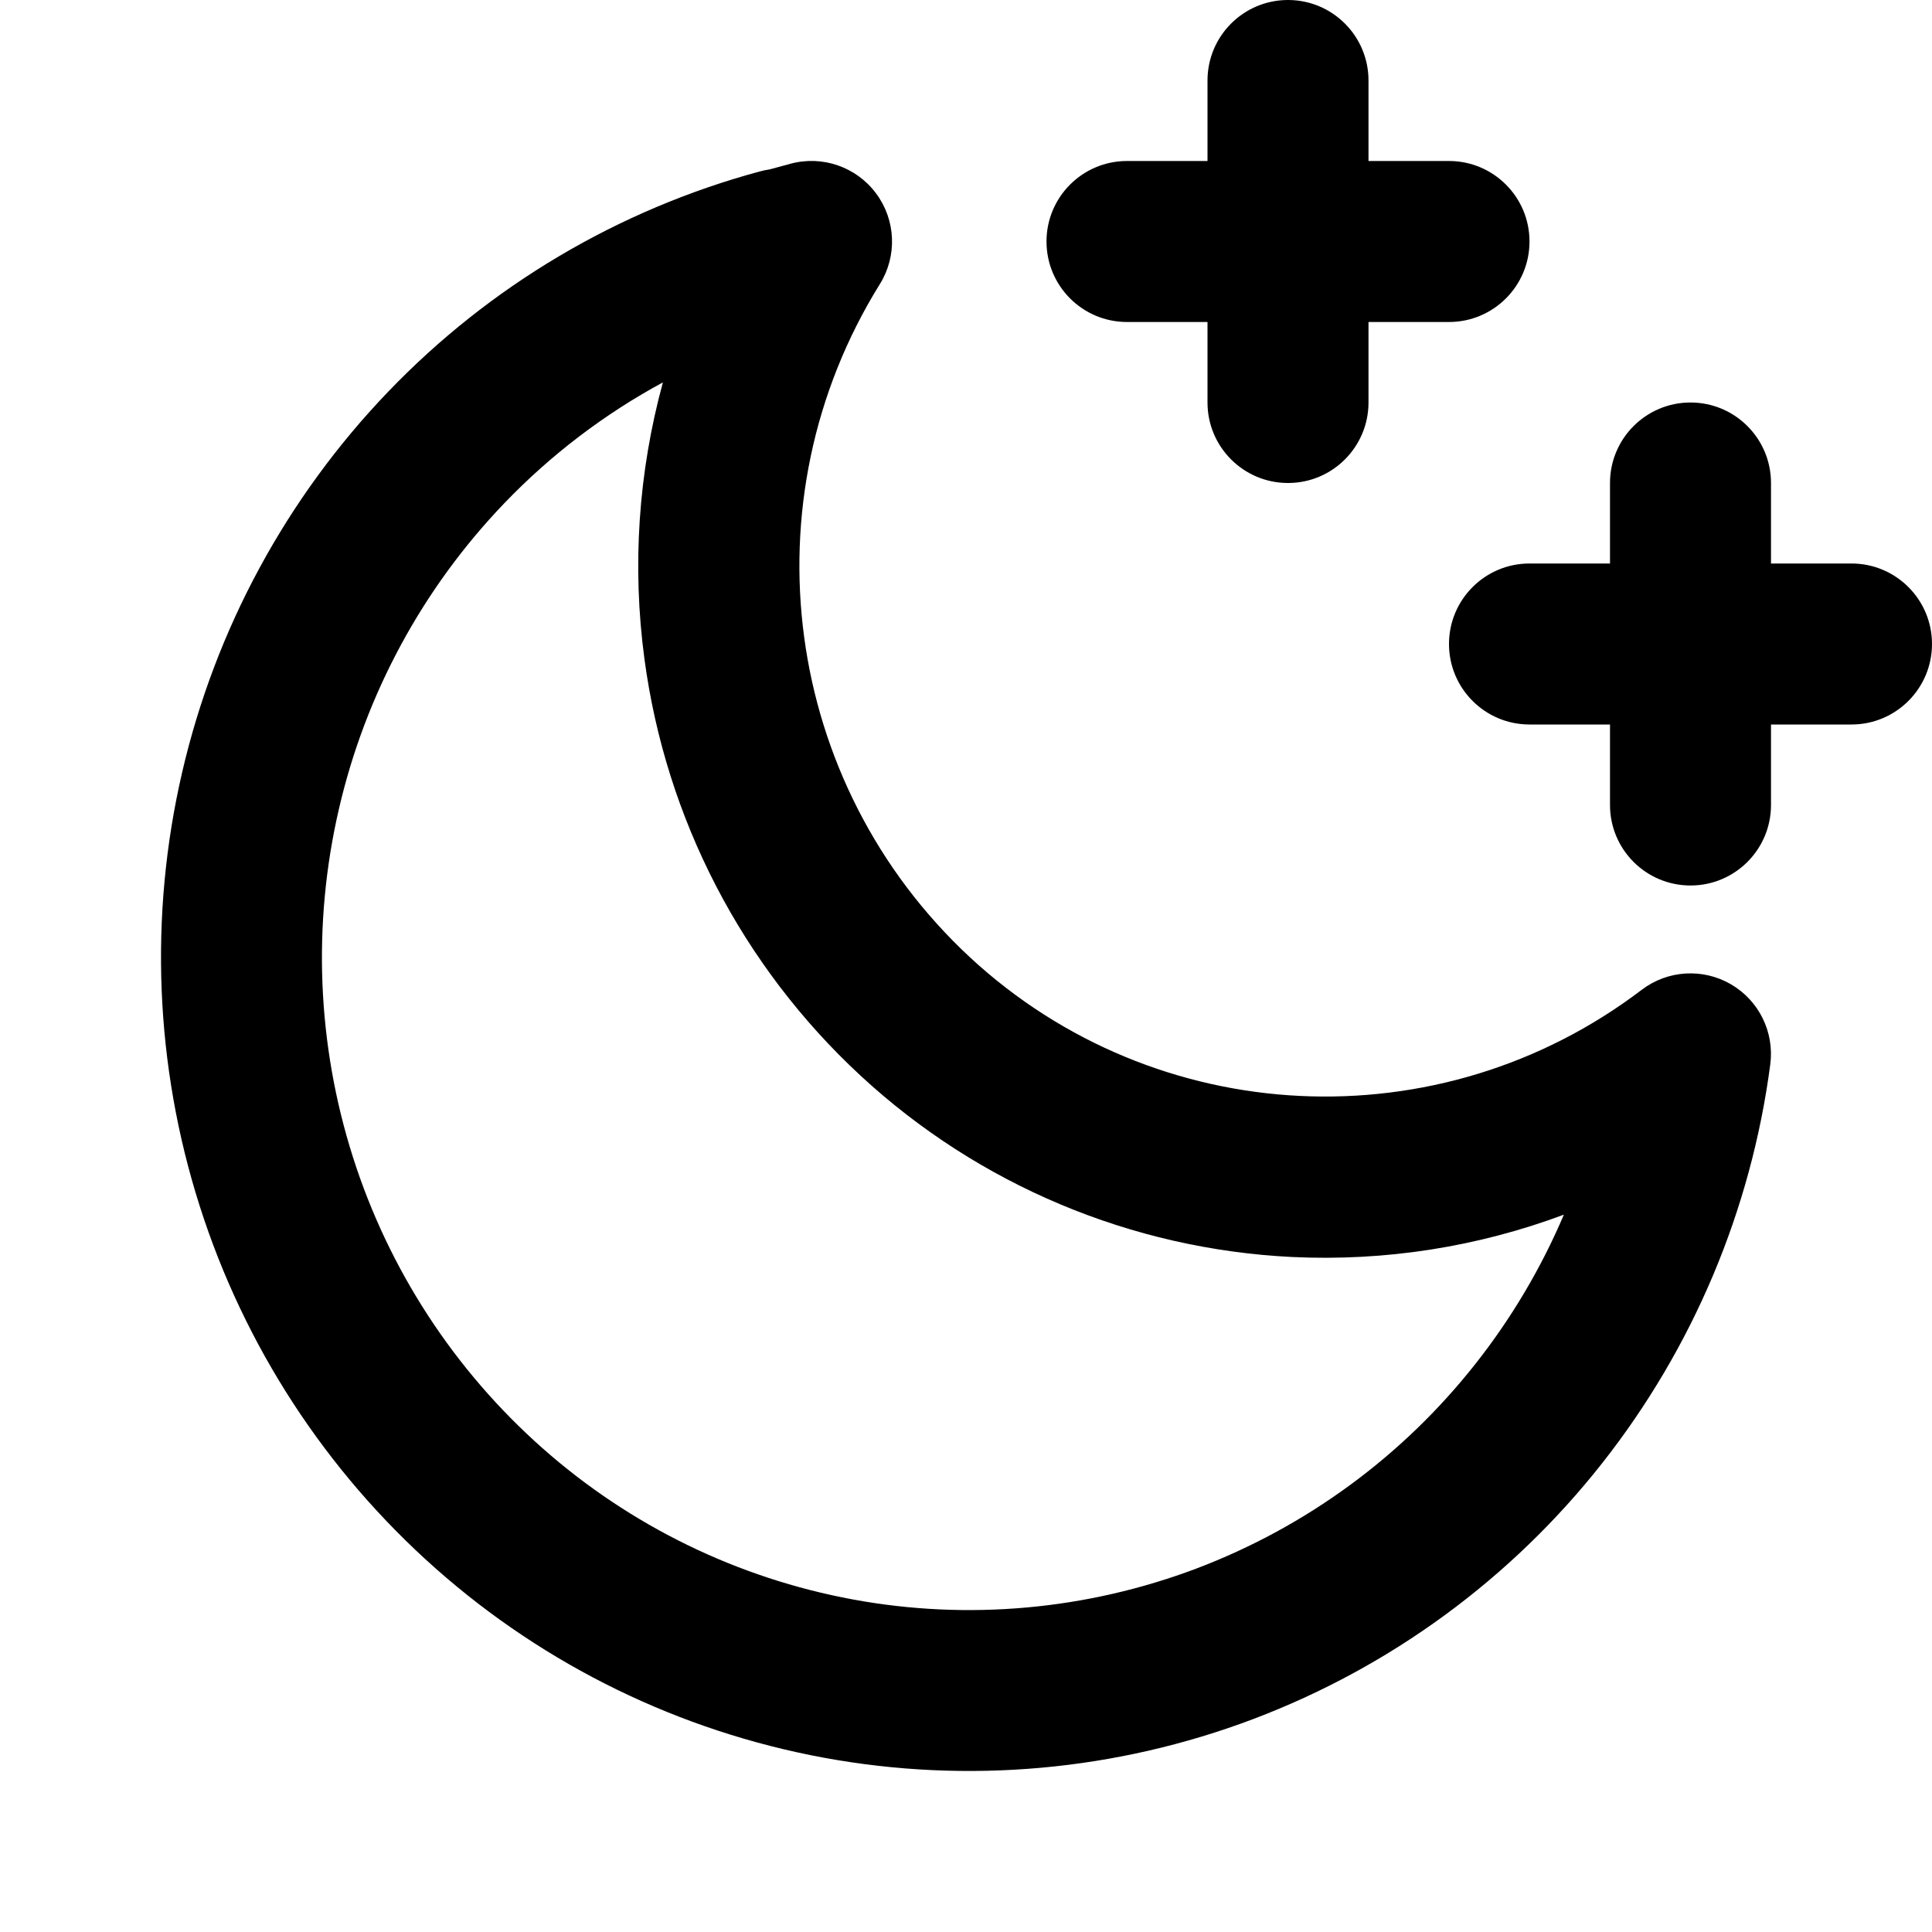
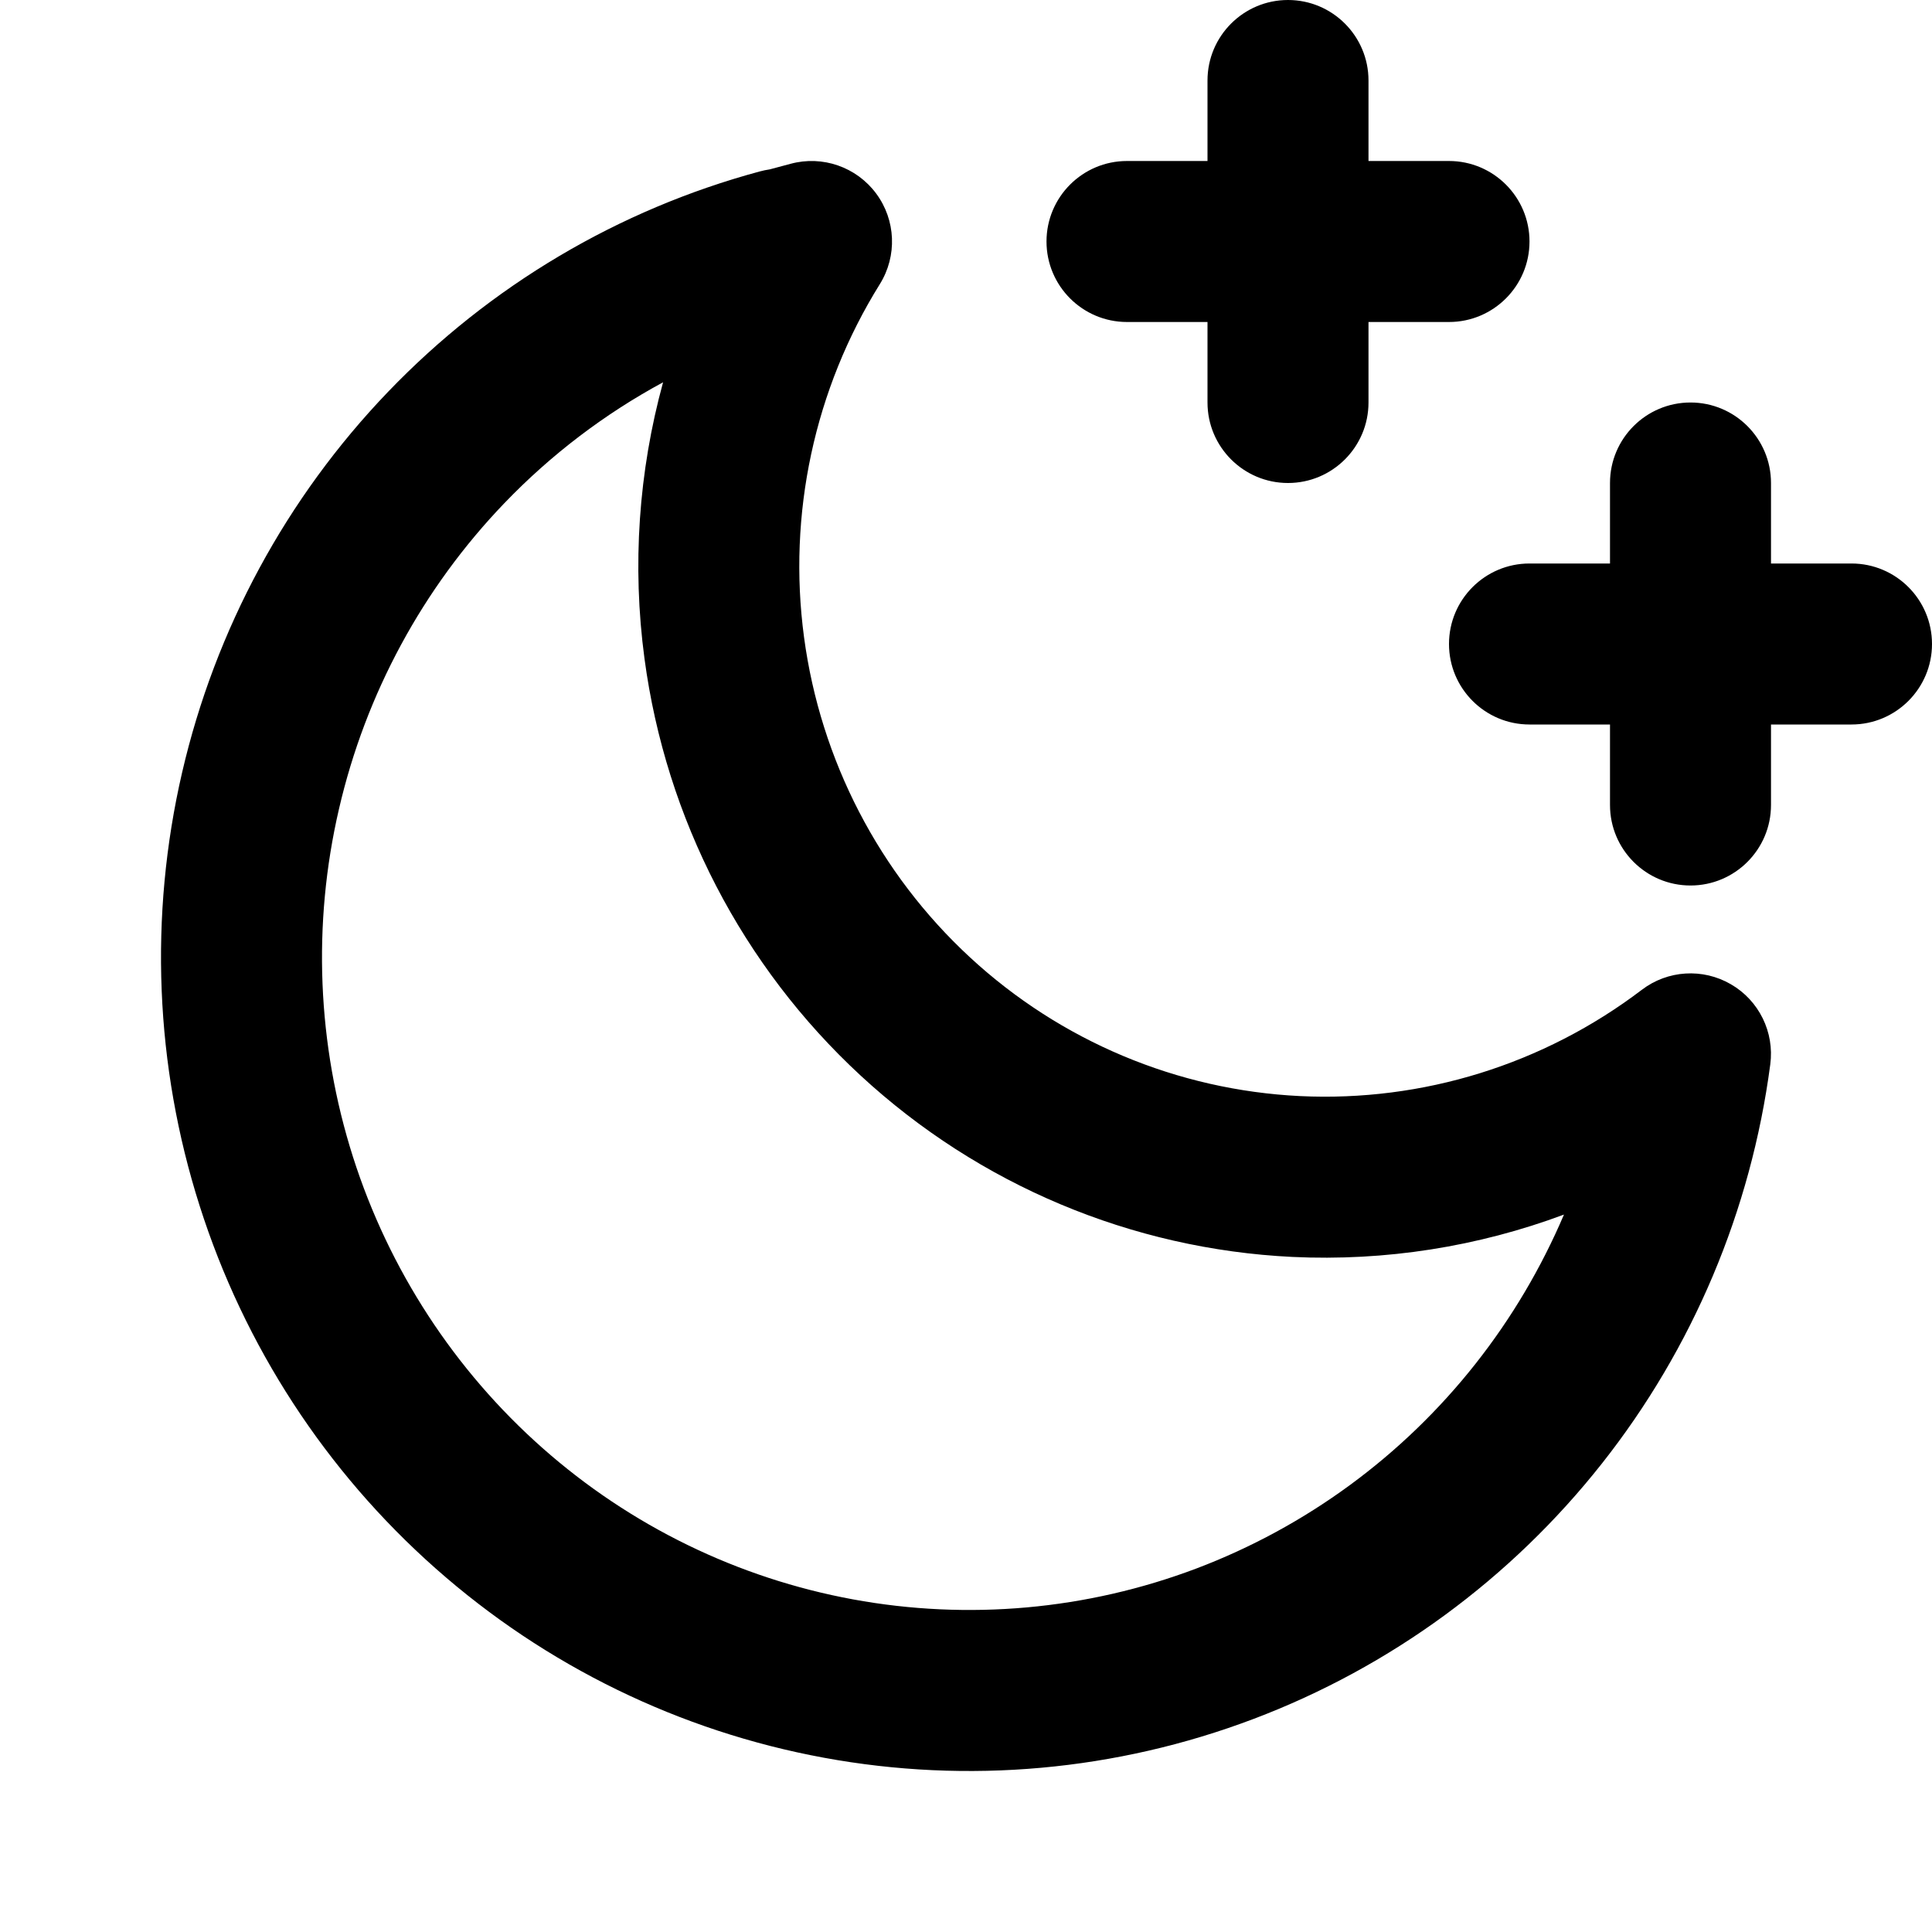
- <svg xmlns="http://www.w3.org/2000/svg" width="24" height="24" viewBox="0 0 24 24">
-   <path fill-rule="evenodd" clip-rule="evenodd" d="M16 0a1 1 0 0 1 1 1v1h1a1 1 0 1 1 0 2h-1v1a1 1 0 1 1-2 0V4h-1a1 1 0 1 1 0-2h1V1a1 1 0 0 1 1-1zm-5.116 2.404a1 1 0 0 1 .046 1.125 6.636 6.636 0 0 0 1.119 8.363 6.494 6.494 0 0 0 8.346.403 1 1 0 0 1 1.596.927 10.144 10.144 0 0 1-2.092 4.959 10.043 10.043 0 0 1-4.329 3.173 9.976 9.976 0 0 1-5.336.481 10.011 10.011 0 0 1-4.82-2.349 10.114 10.114 0 0 1-2.934-4.507 10.174 10.174 0 0 1-.218-5.382 10.128 10.128 0 0 1 2.56-4.731A10.025 10.025 0 0 1 9.437 2.13c.041-.011.083-.02.125-.026l.258-.07a1 1 0 0 1 1.064.37zM8.237 4.749c-.727.393-1.393.899-1.972 1.502A8.128 8.128 0 0 0 4.21 10.05a8.174 8.174 0 0 0 .174 4.323 8.114 8.114 0 0 0 2.354 3.616 8.012 8.012 0 0 0 3.857 1.88c1.43.264 2.905.13 4.267-.384a8.043 8.043 0 0 0 3.466-2.542 8.12 8.12 0 0 0 1.099-1.854c-1.07.4-2.217.581-3.375.526a8.504 8.504 0 0 1-5.362-2.253 8.609 8.609 0 0 1-2.685-5.18 8.645 8.645 0 0 1 .23-3.432zM21 5a1 1 0 0 1 1 1v1h1a1 1 0 1 1 0 2h-1v1a1 1 0 1 1-2 0V9h-1a1 1 0 1 1 0-2h1V6a1 1 0 0 1 1-1z" />
+ <svg xmlns="http://www.w3.org/2000/svg" width="24" height="24" viewBox="0 0 24 24" fill="none">
+   <path fill-rule="evenodd" clip-rule="evenodd" d="M16 0C16.552 0 17 0.448 17 1V2H18C18.552 2 19 2.448 19 3C19 3.552 18.552 4 18 4H17V5C17 5.552 16.552 6 16 6C15.448 6 15 5.552 15 5V4H14C13.448 4 13 3.552 13 3C13 2.448 13.448 2 14 2H15V1C15 0.448 15.448 0 16 0ZM10.884 2.404C11.129 2.734 11.147 3.18 10.93 3.529C10.117 4.834 9.783 6.387 9.988 7.916C10.193 9.445 10.923 10.851 12.049 11.892C13.175 12.933 14.626 13.542 16.15 13.616C17.674 13.689 19.175 13.223 20.395 12.296C20.716 12.051 21.153 12.024 21.502 12.227C21.851 12.429 22.044 12.822 21.991 13.222C21.752 15.035 21.03 16.749 19.899 18.181C18.768 19.613 17.273 20.71 15.57 21.354C13.868 21.998 12.024 22.165 10.234 21.835C8.445 21.506 6.779 20.694 5.414 19.486C4.048 18.278 3.034 16.721 2.48 14.979C1.925 13.238 1.85 11.378 2.262 9.597C2.674 7.817 3.559 6.181 4.822 4.866C6.086 3.55 7.68 2.604 9.437 2.13C9.478 2.119 9.52 2.11 9.562 2.104L9.82 2.035C10.217 1.927 10.639 2.074 10.884 2.404ZM8.237 4.749C7.51 5.142 6.844 5.648 6.265 6.251C5.252 7.306 4.542 8.618 4.211 10.049C3.879 11.479 3.94 12.974 4.385 14.372C4.831 15.771 5.645 17.02 6.739 17.988C7.833 18.956 9.166 19.605 10.596 19.868C12.027 20.131 13.501 19.999 14.863 19.484C16.224 18.968 17.423 18.09 18.329 16.942C18.778 16.373 19.146 15.75 19.428 15.088C18.358 15.487 17.211 15.669 16.053 15.614C14.059 15.517 12.161 14.72 10.691 13.361C9.222 12.003 8.272 10.17 8.006 8.181C7.851 7.025 7.933 5.857 8.237 4.749ZM21 5C21.552 5 22 5.448 22 6V7H23C23.552 7 24 7.448 24 8C24 8.552 23.552 9 23 9H22V10C22 10.552 21.552 11 21 11C20.448 11 20 10.552 20 10V9H19C18.448 9 18 8.552 18 8C18 7.448 18.448 7 19 7H20V6C20 5.448 20.448 5 21 5Z" fill="black" />
</svg>
